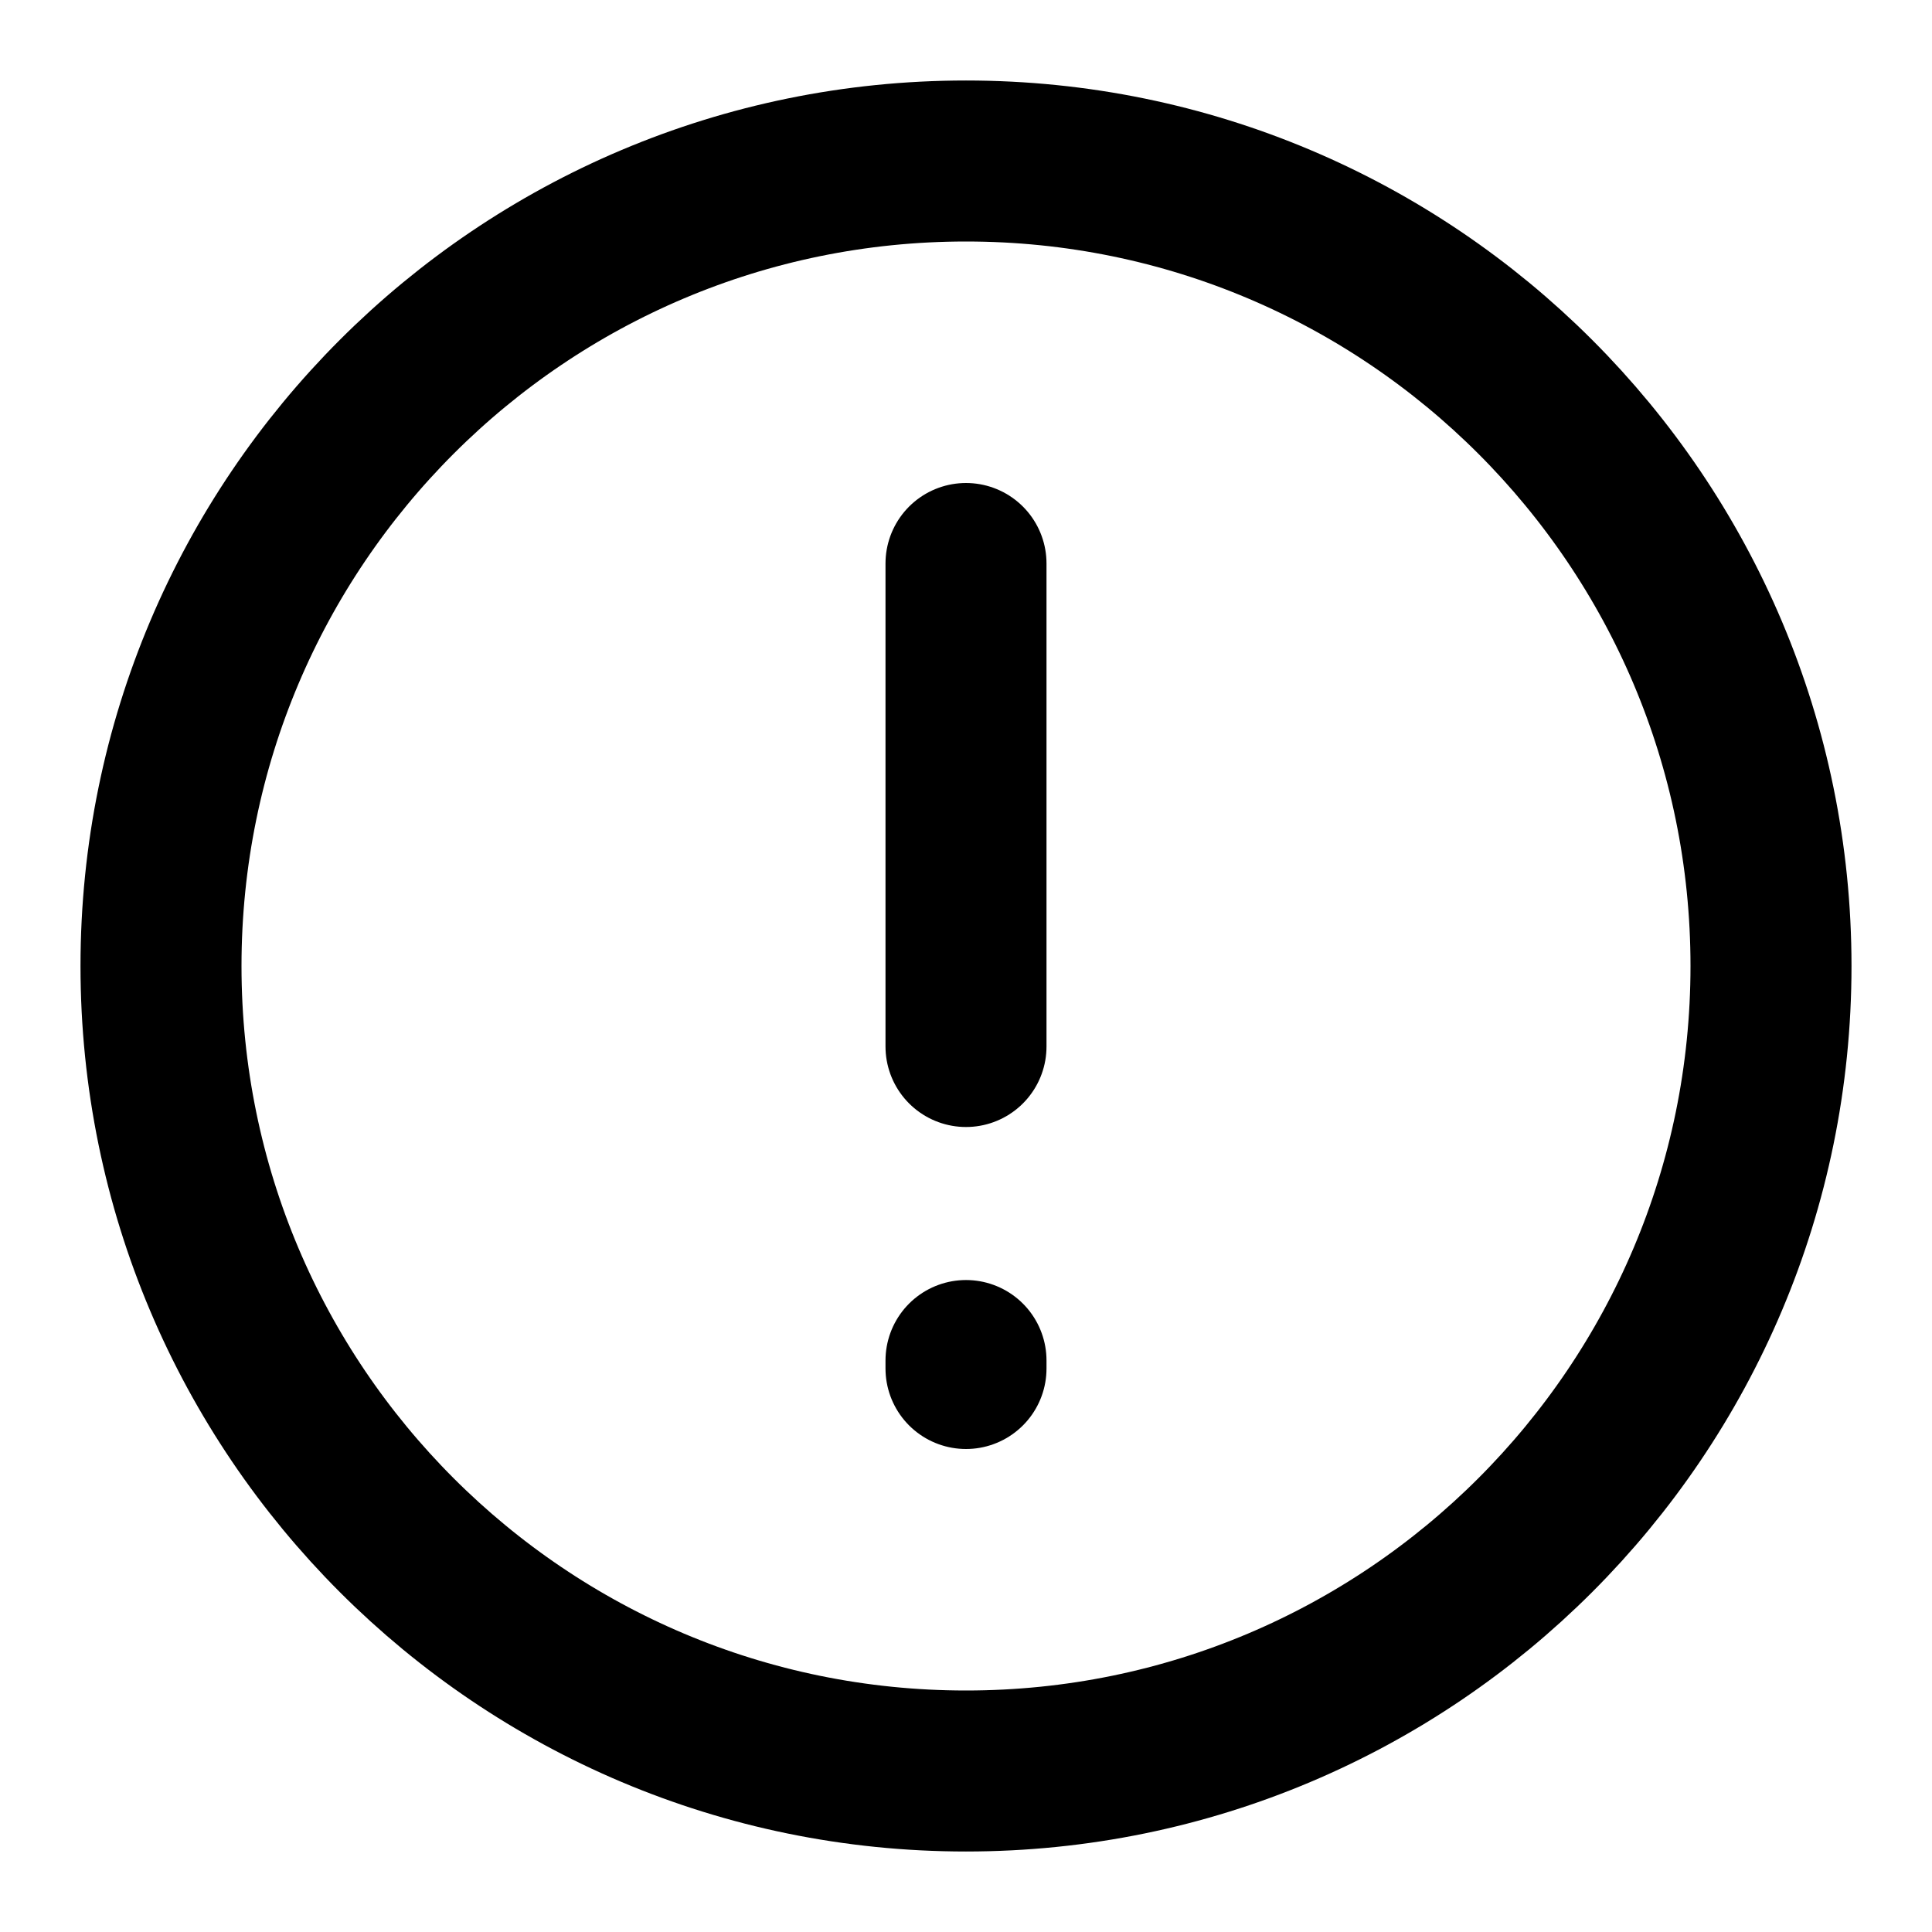
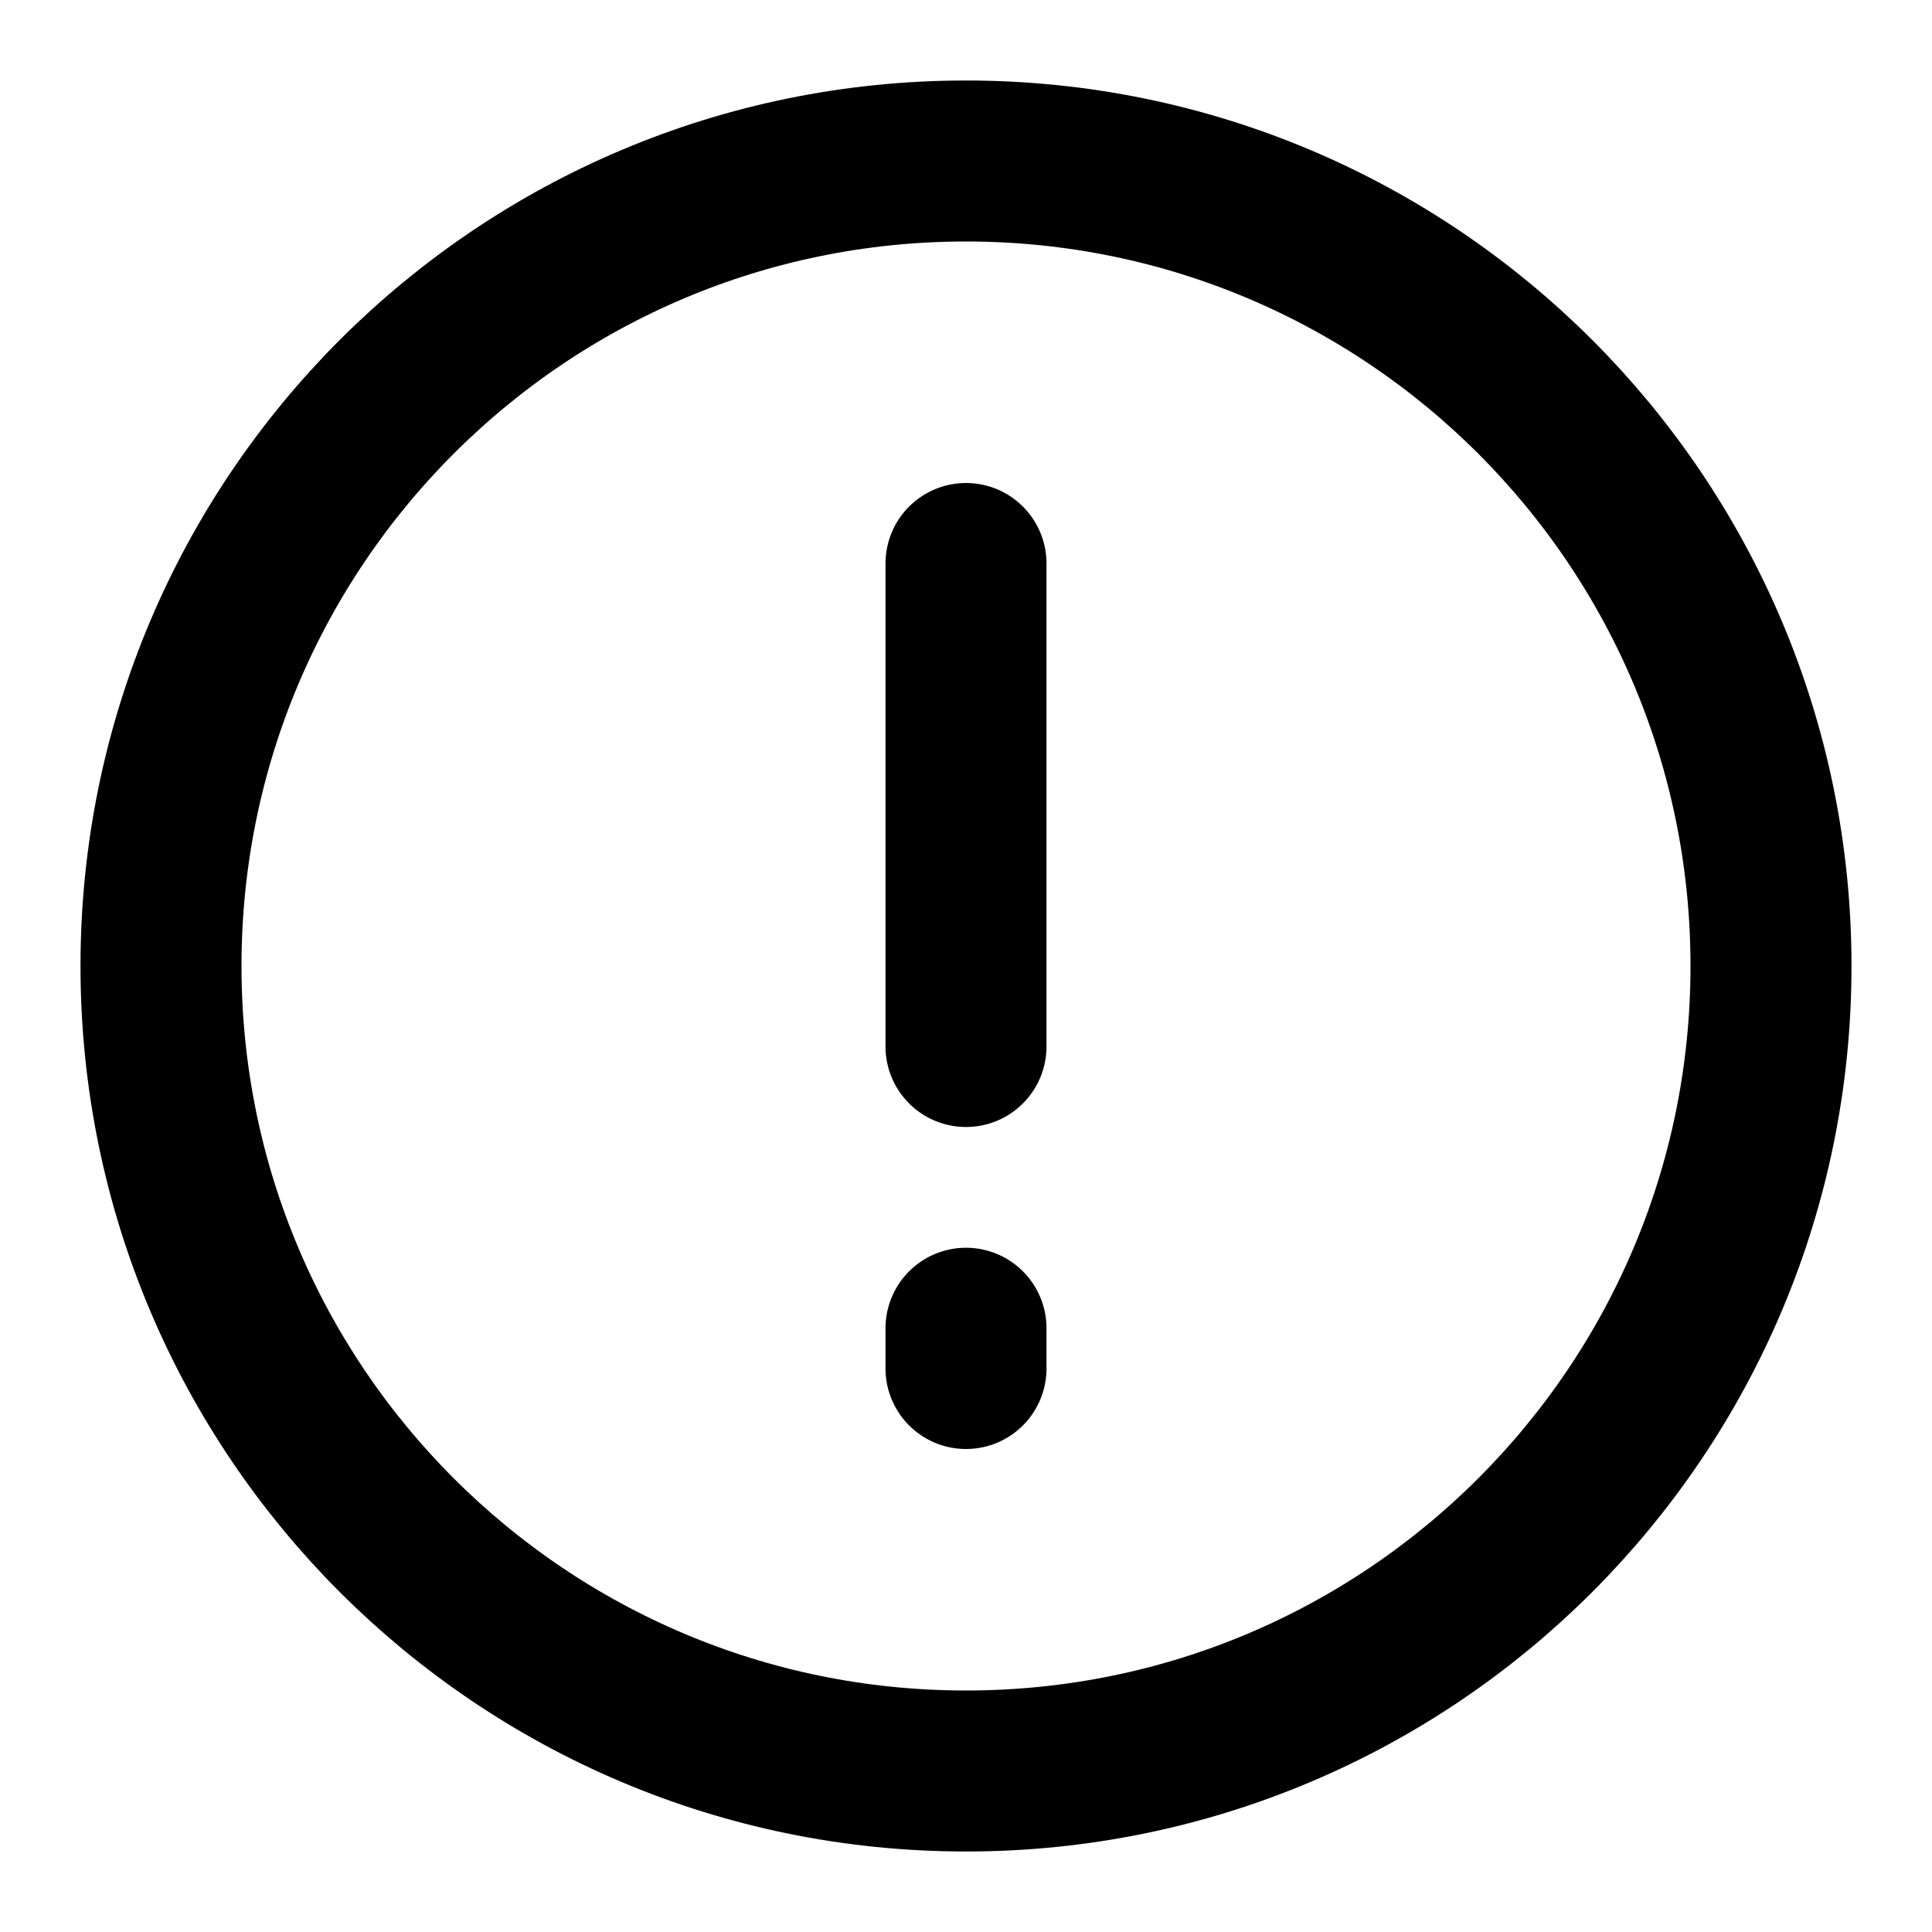
<svg xmlns="http://www.w3.org/2000/svg" width="24" height="24" viewBox="0 0 24 24" fill="none">
  <circle cx="12" cy="12" r="10" stroke="black" stroke-width="2" />
-   <path d="M12 7V13M12 16.901V17" stroke="black" stroke-width="2" stroke-linecap="round" />
+   <path d="M12 7V13M12 16.5V17" stroke="black" stroke-width="2" stroke-linecap="round" />
</svg>
